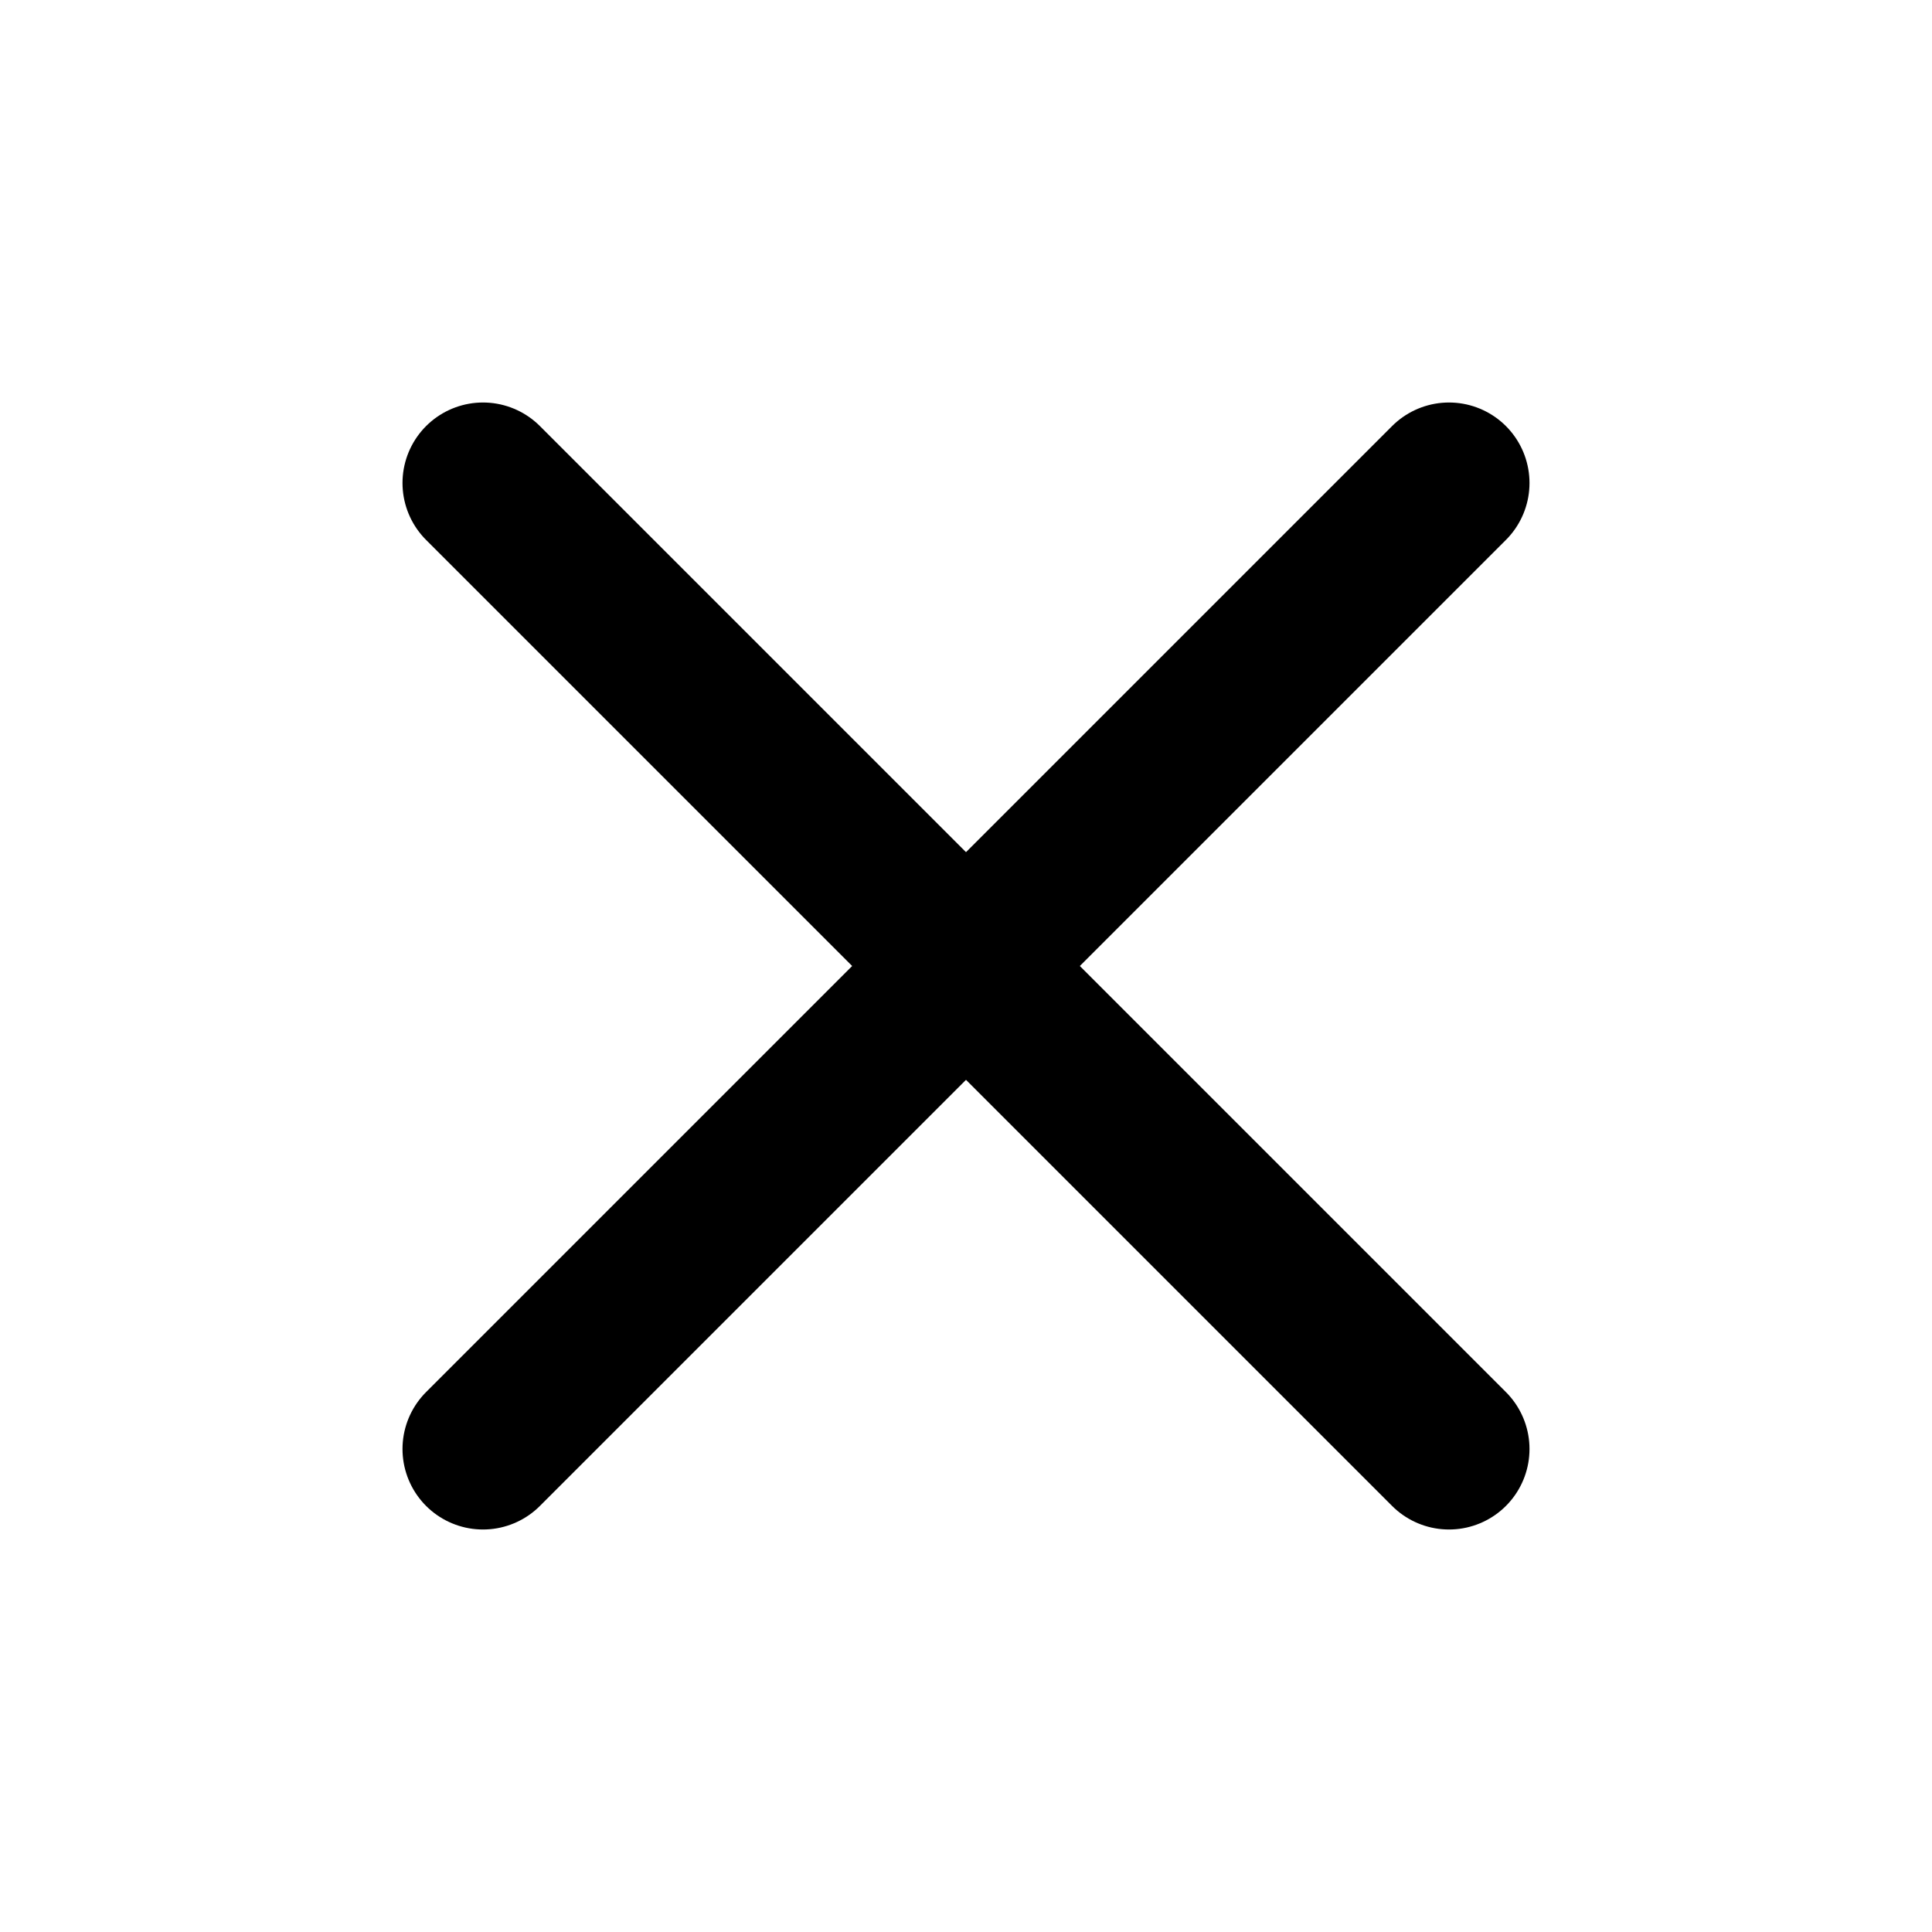
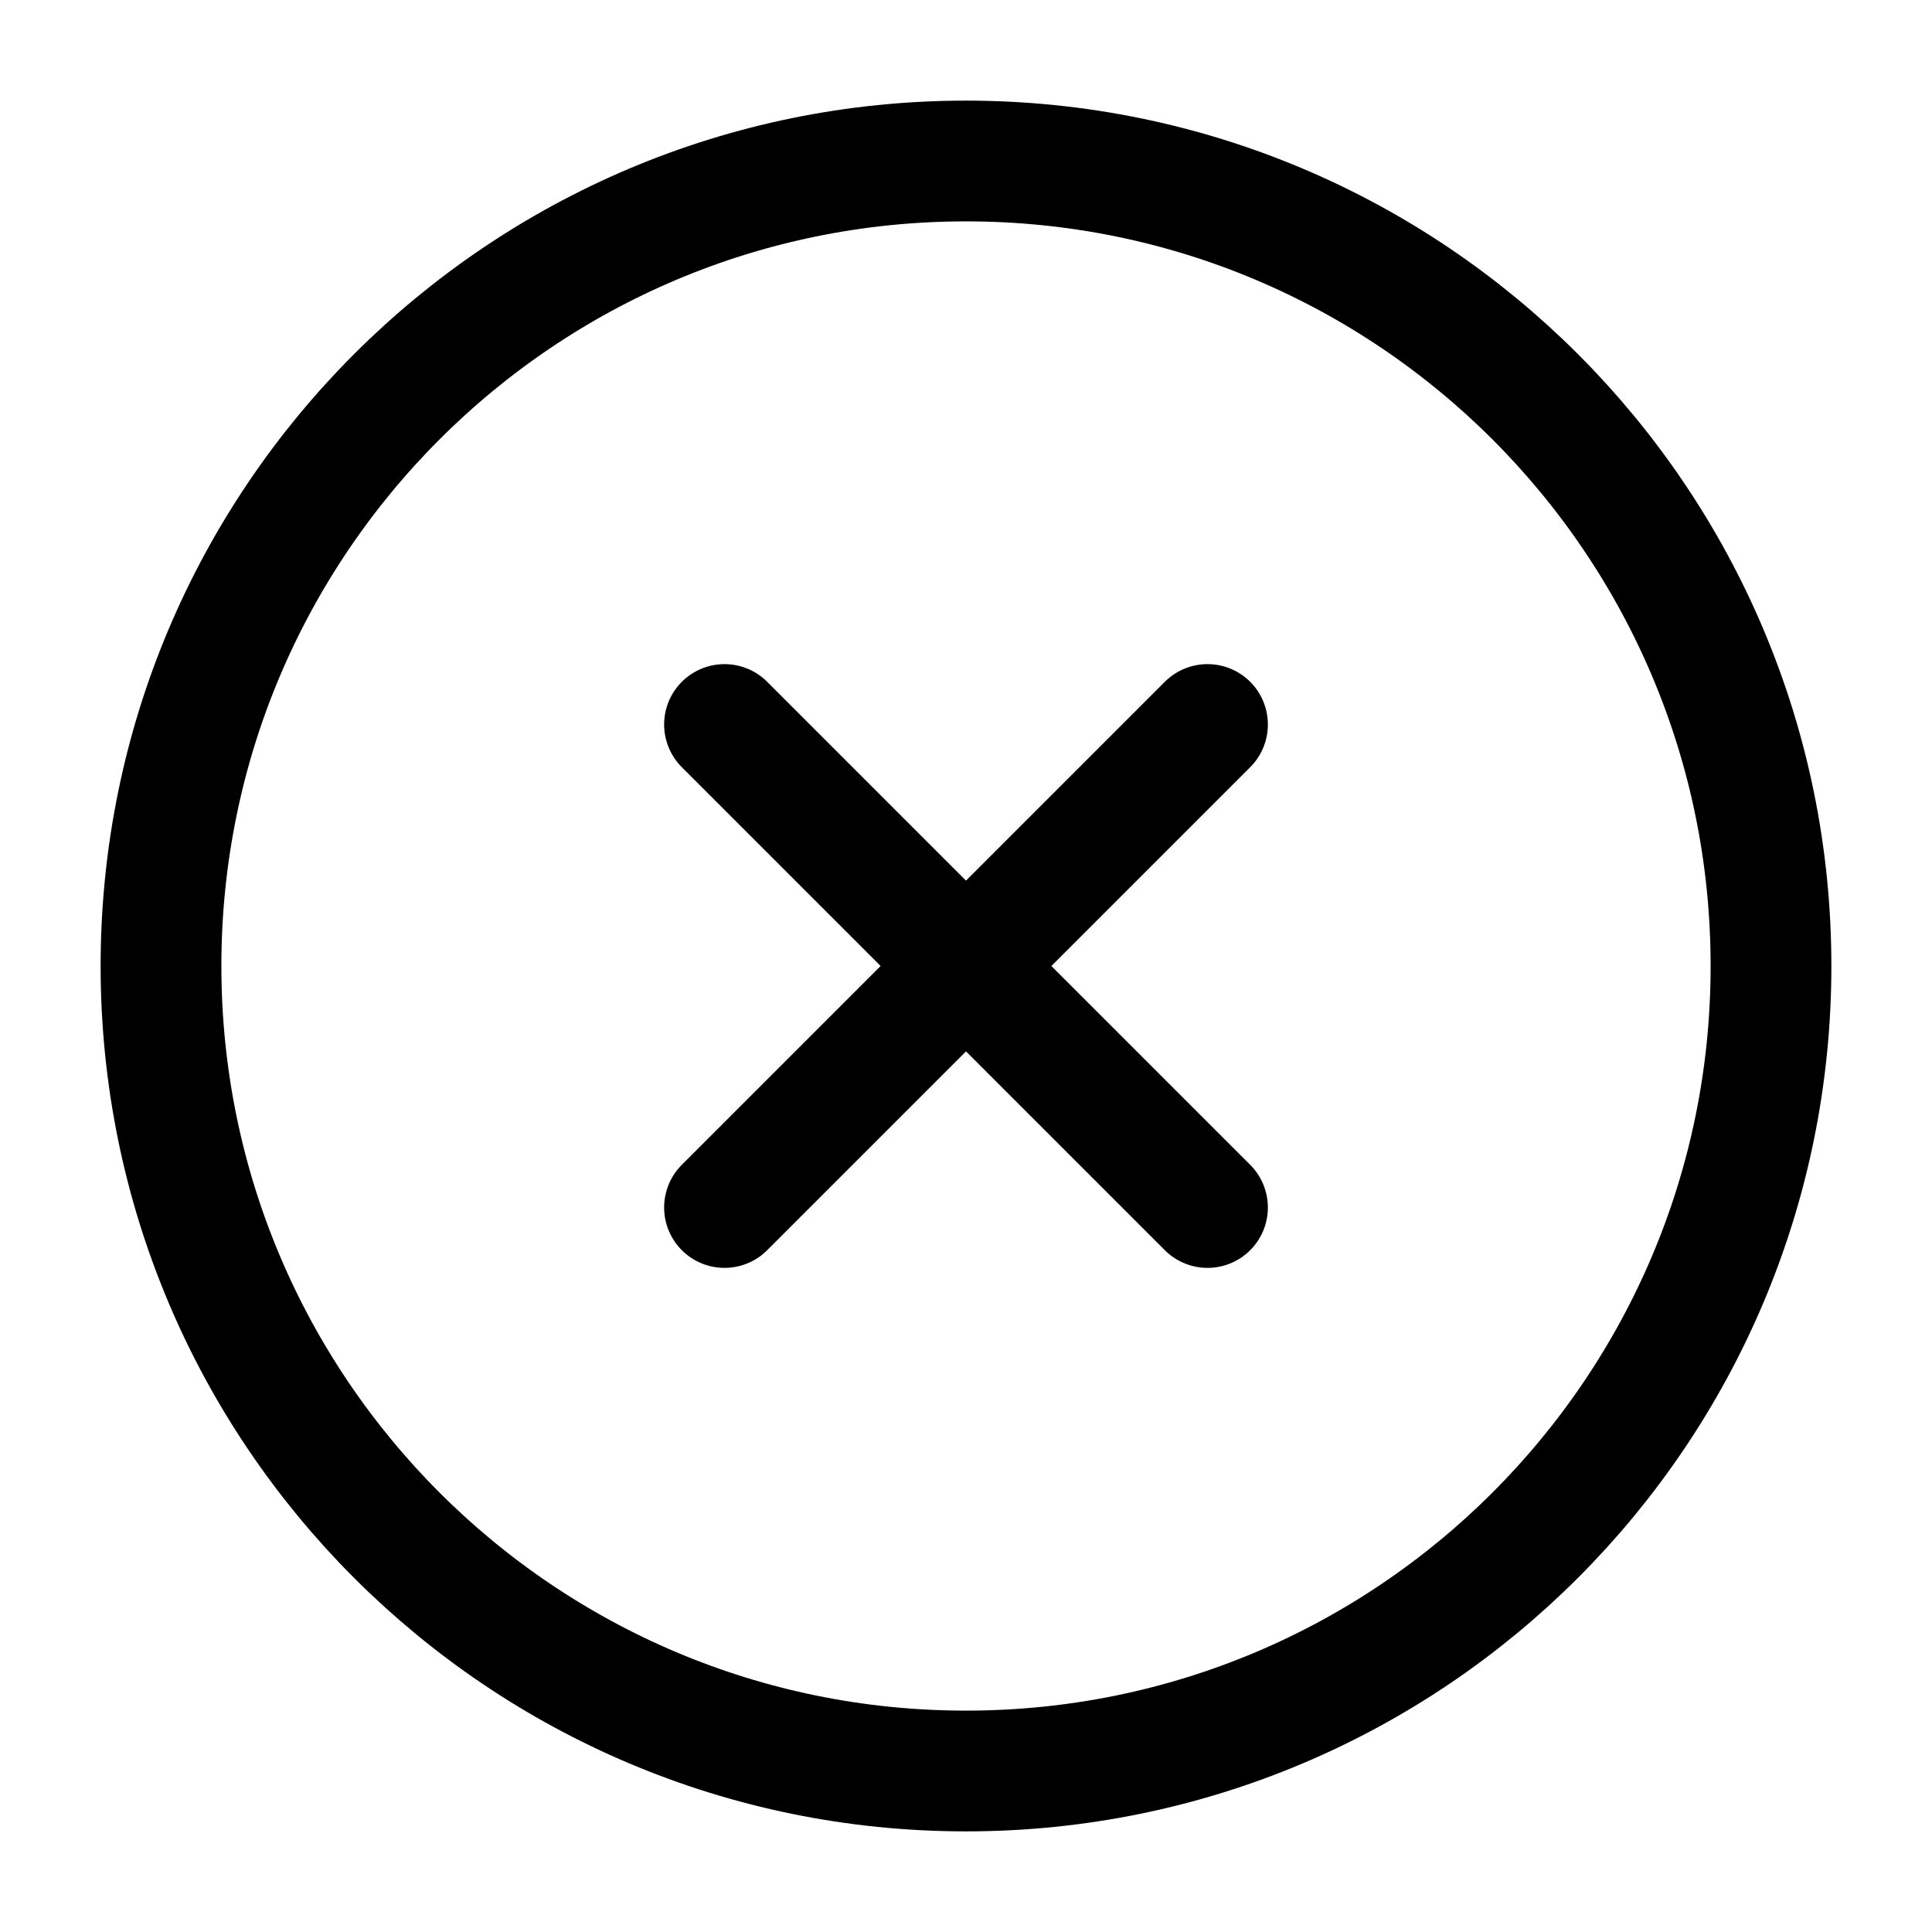
- <svg xmlns="http://www.w3.org/2000/svg" width="16" height="16" viewBox="0 0 24 24" fill="none" stroke="currentColor" stroke-width="2" stroke-linecap="round" stroke-linejoin="round">
-   <line x1="18" y1="6" x2="6" y2="18" />
-   <line x1="6" y1="6" x2="18" y2="18" />
+ <svg xmlns="http://www.w3.org/2000/svg" width="16" height="16" viewBox="0 0 24 24" fill="none" stroke="currentColor" stroke-width="2" stroke-linecap="round" stroke-linejoin="round" class="cross-icon">
+   <circle cx="12" cy="12" r="10" stroke-width="1.5" />
+   <line x1="15" y1="9" x2="9" y2="15" stroke-width="1.5" />
+   <line x1="9" y1="9" x2="15" y2="15" stroke-width="1.5" />
</svg>
